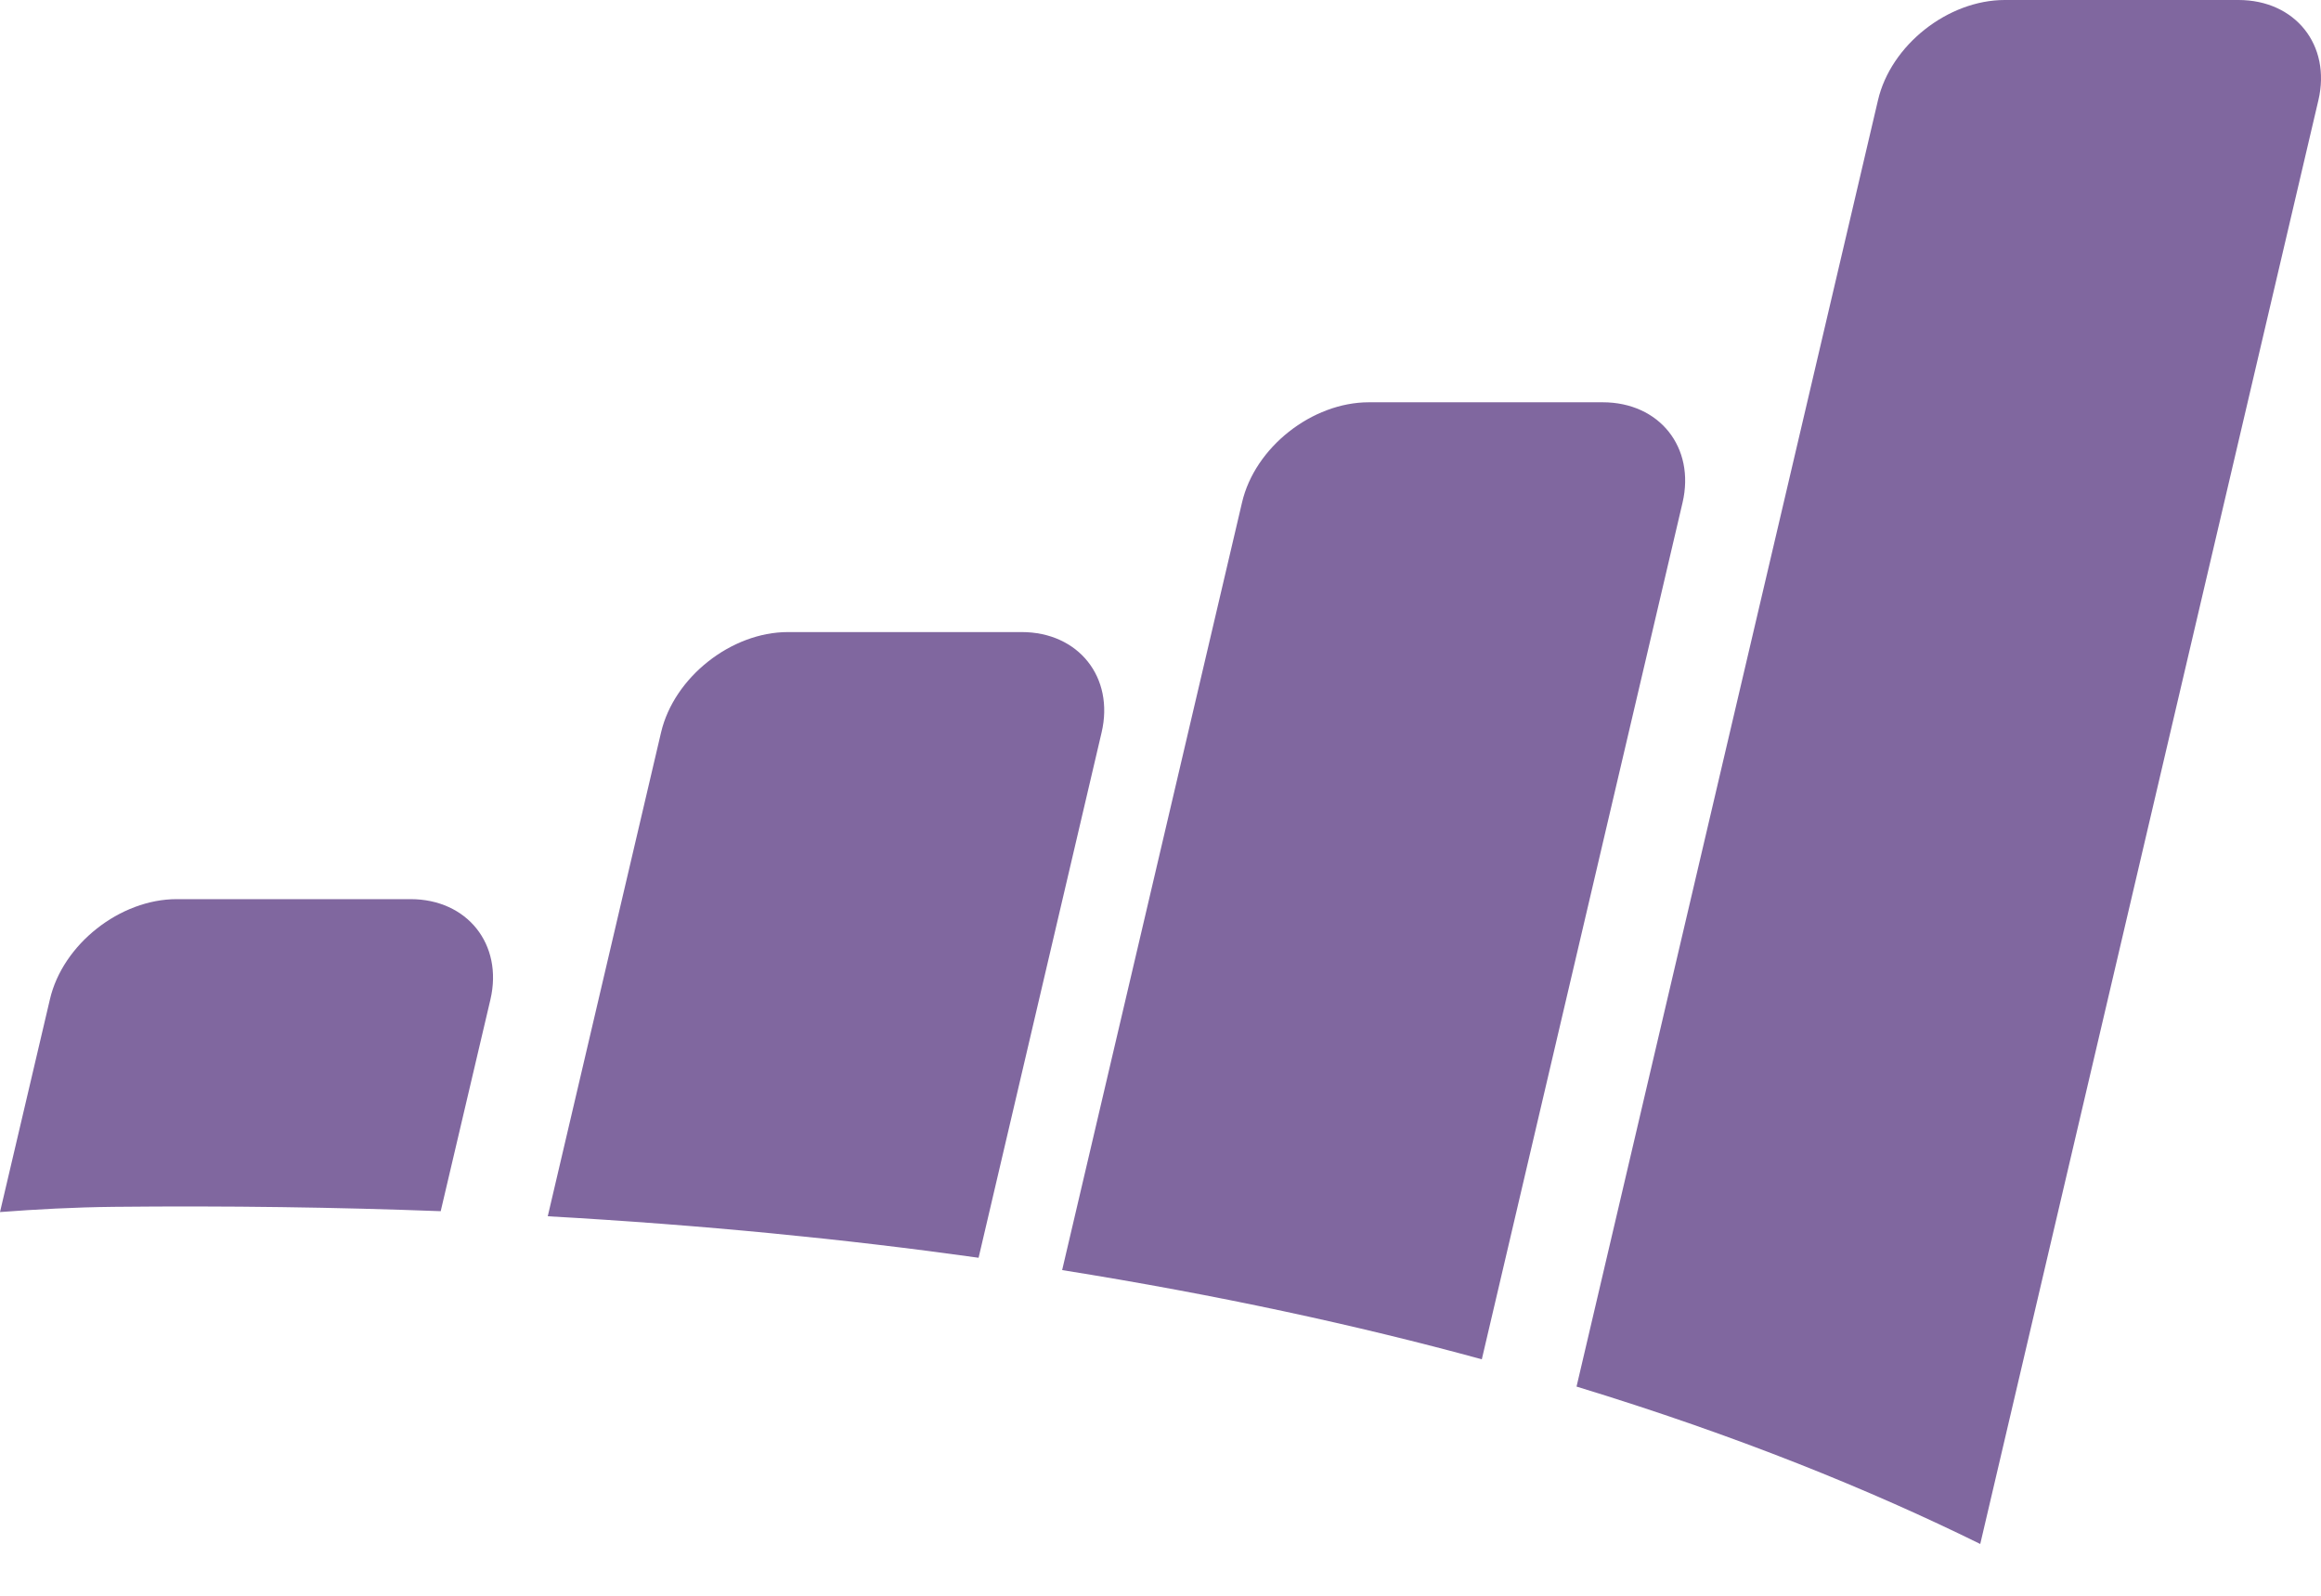
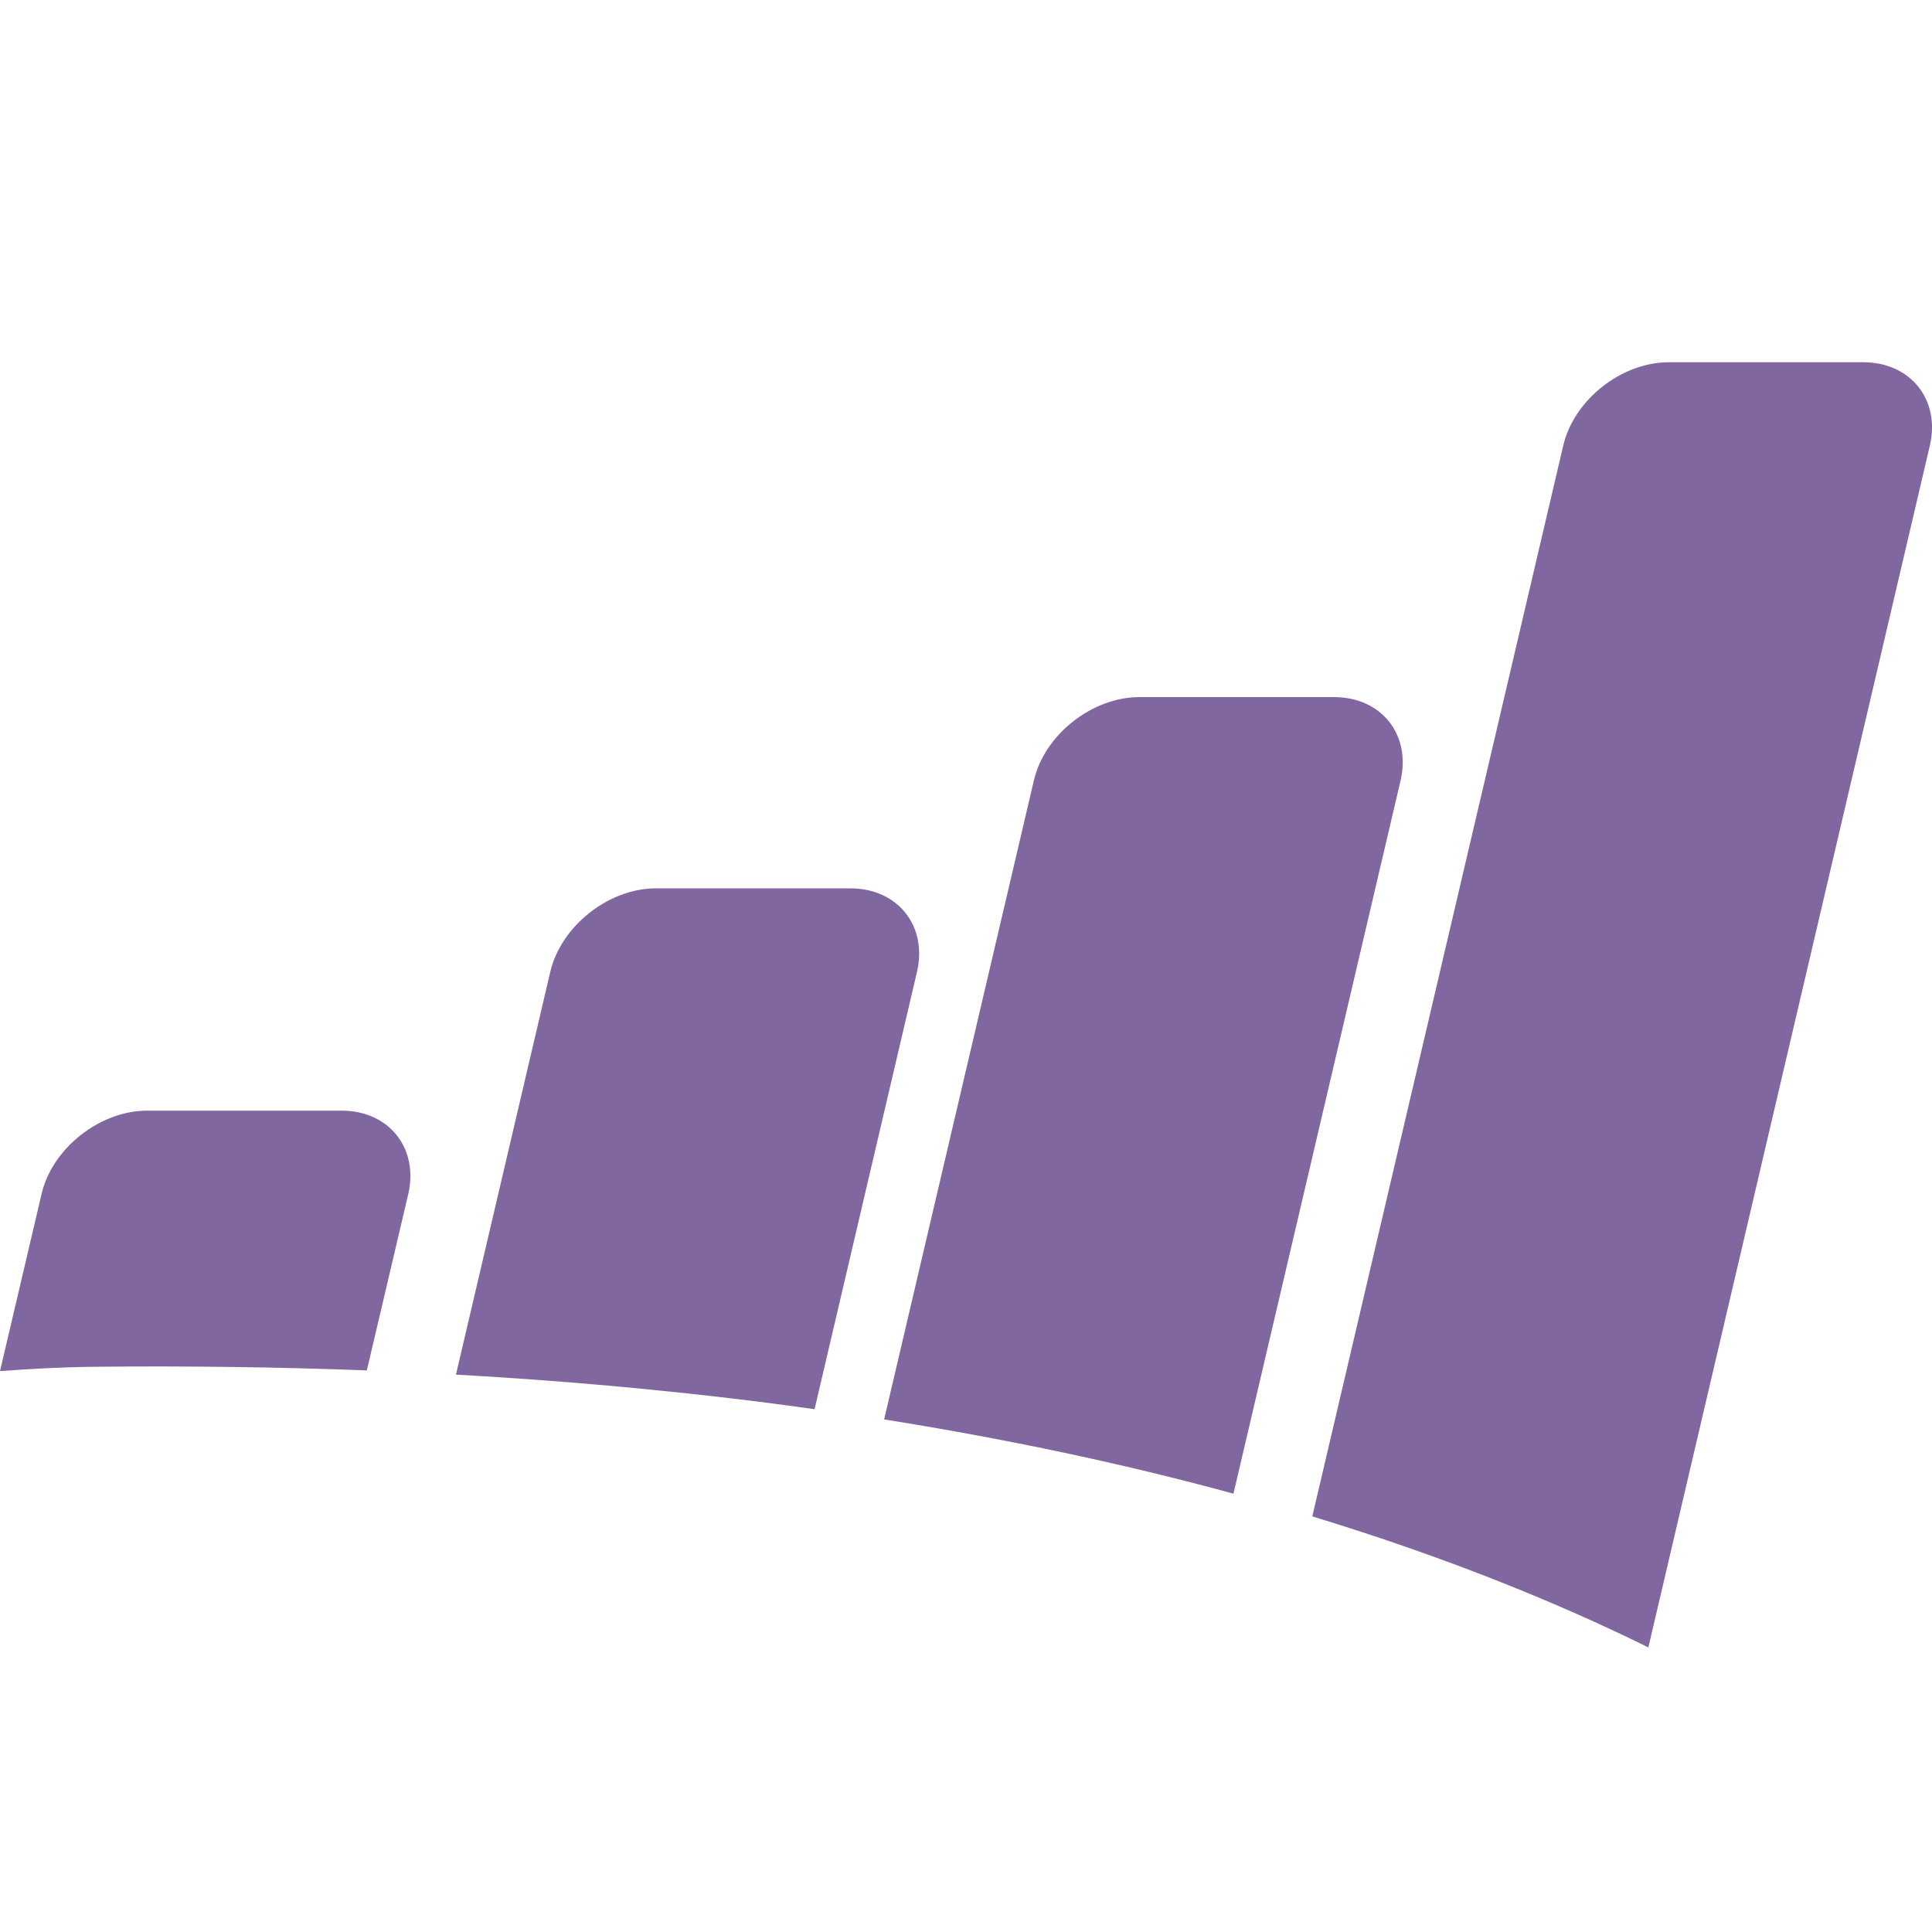
- <svg xmlns="http://www.w3.org/2000/svg" viewBox="0 0 16 11">
+ <svg xmlns="http://www.w3.org/2000/svg" viewBox="0 0 16 16">
  <g>
-     <path fill="#80679F" d="M15.431,3 L13.82,3 C13.428,3 13.034,3.311 12.946,3.691 L10.868,12.558 C11.976,12.896 12.896,13.271 13.651,13.643 L15.982,3.691 C16.071,3.311 15.823,3 15.431,3 M11.048,5.773 L9.437,5.773 C9.044,5.773 8.65,6.084 8.562,6.464 L7.322,11.755 C8.394,11.926 9.356,12.135 10.215,12.37 L11.599,6.464 C11.687,6.084 11.44,5.773 11.048,5.773 M2.83,9.198 L1.218,9.198 C0.827,9.198 0.432,9.509 0.344,9.889 L0,11.355 C0.251,11.336 0.509,11.322 0.785,11.319 C1.572,11.311 2.322,11.322 3.038,11.349 L3.381,9.889 C3.469,9.509 3.221,9.198 2.83,9.198 M7.043,7.357 L5.432,7.357 C5.04,7.357 4.646,7.669 4.557,8.049 L3.776,11.384 C4.844,11.444 5.833,11.542 6.746,11.67 L7.594,8.049 C7.683,7.669 7.435,7.357 7.043,7.357" transform="translate(0 -3)" />
+     <path fill="#80679F" d="M15.431,3 L13.82,3 C13.428,3 13.034,3.311 12.946,3.691 L10.868,12.558 C11.976,12.896 12.896,13.271 13.651,13.643 L15.982,3.691 C16.071,3.311 15.823,3 15.431,3 M11.048,5.773 L9.437,5.773 C9.044,5.773 8.65,6.084 8.562,6.464 L7.322,11.755 C8.394,11.926 9.356,12.135 10.215,12.37 L11.599,6.464 C11.687,6.084 11.44,5.773 11.048,5.773 M2.83,9.198 L1.218,9.198 C0.827,9.198 0.432,9.509 0.344,9.889 L0,11.355 C0.251,11.336 0.509,11.322 0.785,11.319 C1.572,11.311 2.322,11.322 3.038,11.349 L3.381,9.889 C3.469,9.509 3.221,9.198 2.83,9.198 M7.043,7.357 L5.432,7.357 C5.04,7.357 4.646,7.669 4.557,8.049 L3.776,11.384 C4.844,11.444 5.833,11.542 6.746,11.67 L7.594,8.049 C7.683,7.669 7.435,7.357 7.043,7.357 Z" />
  </g>
</svg>
